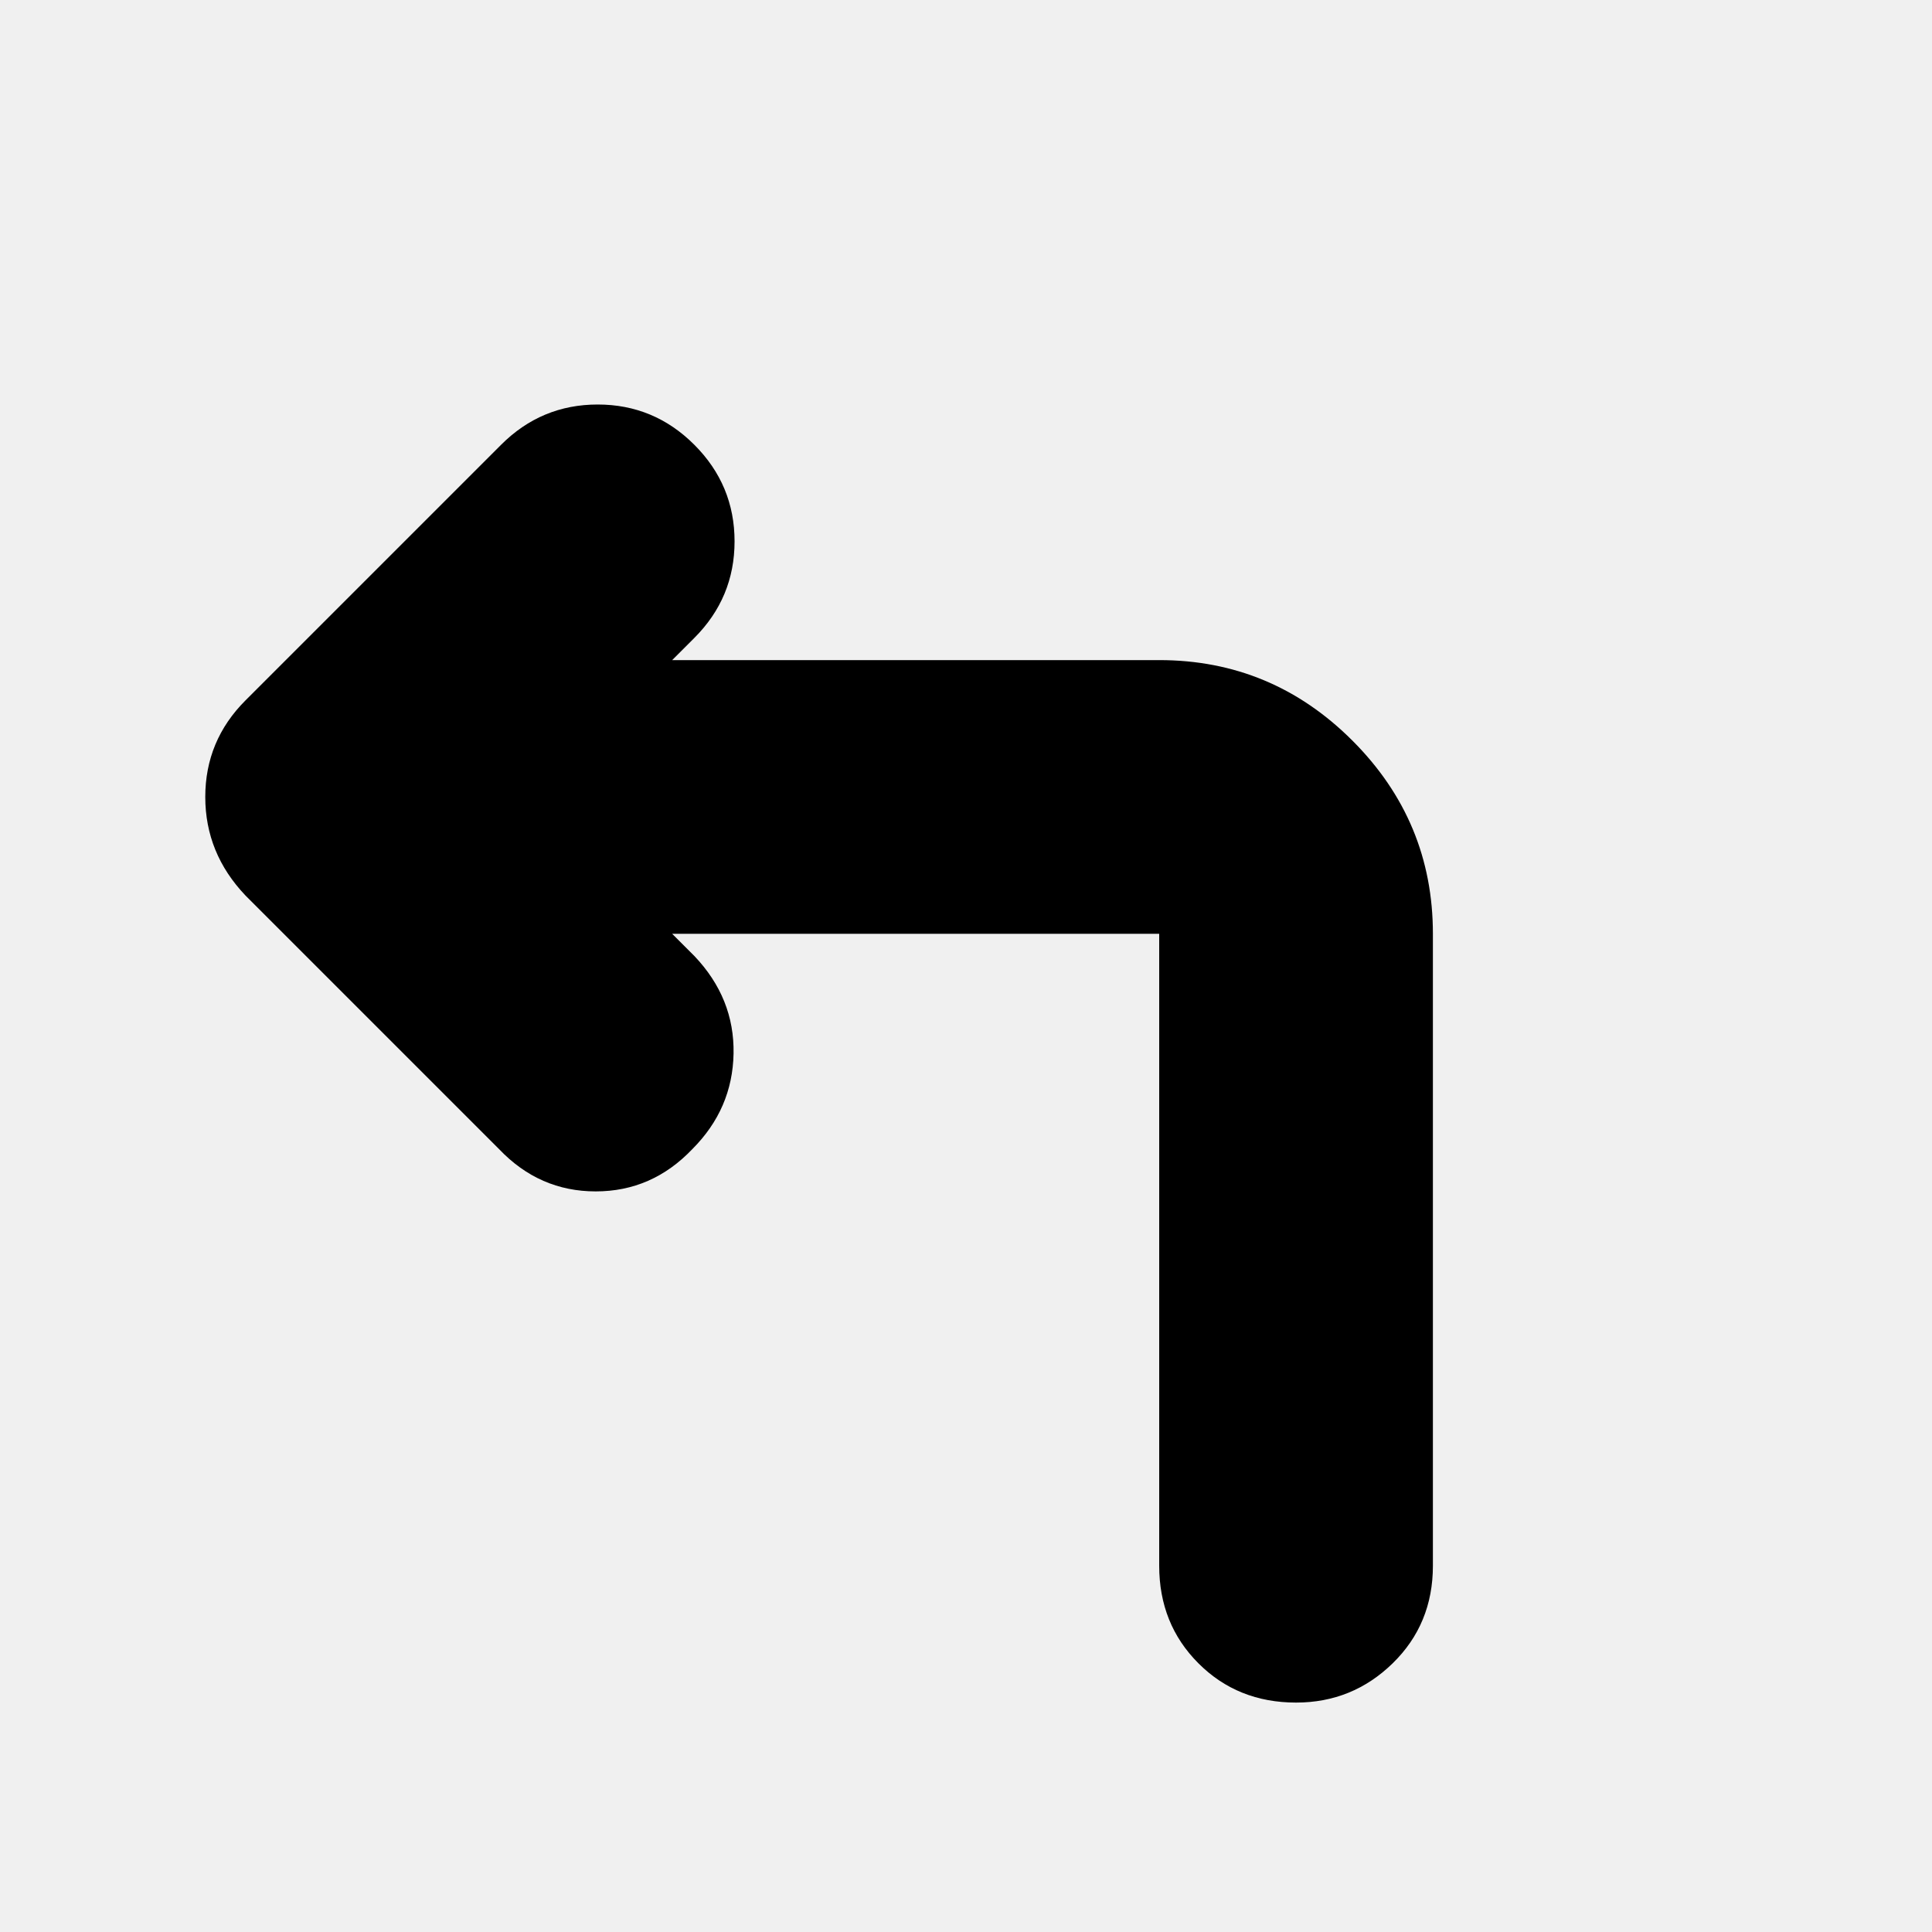
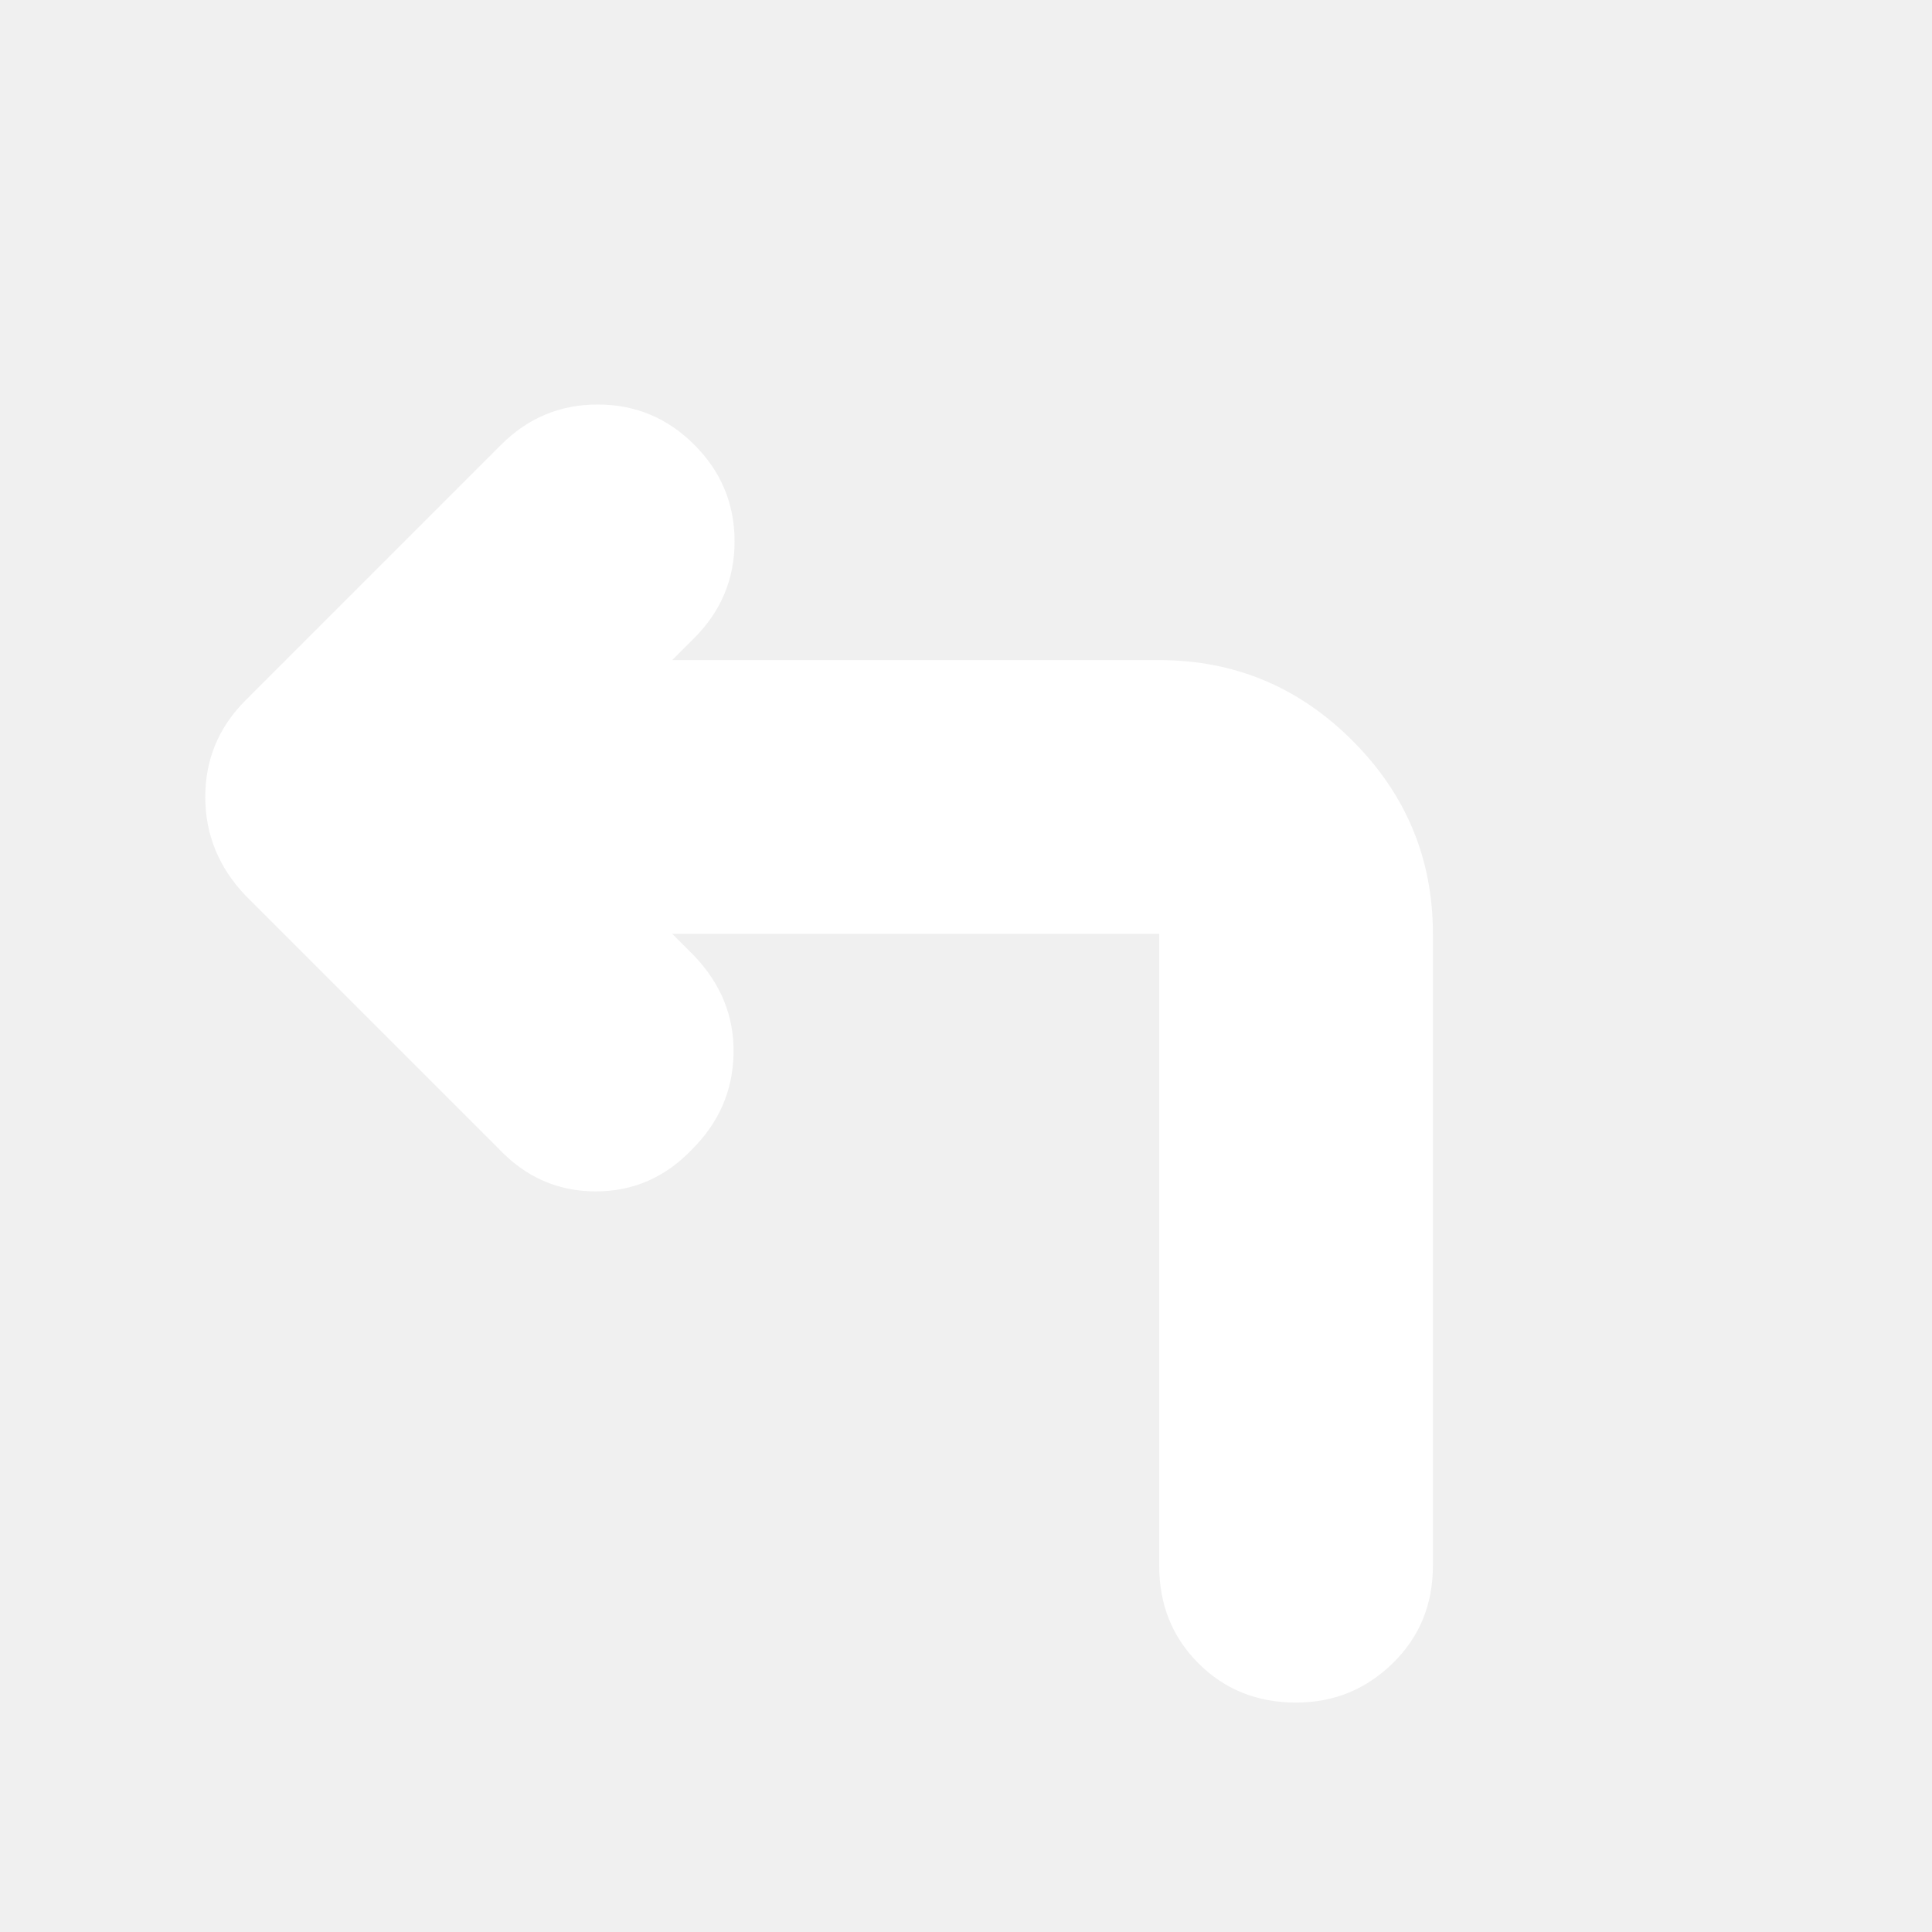
- <svg xmlns="http://www.w3.org/2000/svg" height="24px" viewBox="0 -960 960 960" width="24px" fill="#000000">
+ <svg xmlns="http://www.w3.org/2000/svg" height="24px" viewBox="0 -960 960 960" width="24px" fill="#FFFFFF">
  <path d="m334-496 11 11q20 21 19.5 48.5T344-389q-20 21-48 21t-48-21L122-515q-20-21-20-49t20-48l127-127q20-20 48-20t48 20q20 20 20 48t-20 48l-11 11h242q56 0 96 40t40 96v314q0 29-20 48.5T644-114q-29 0-48.5-19.5T576-182v-314H334Z" />
</svg>
